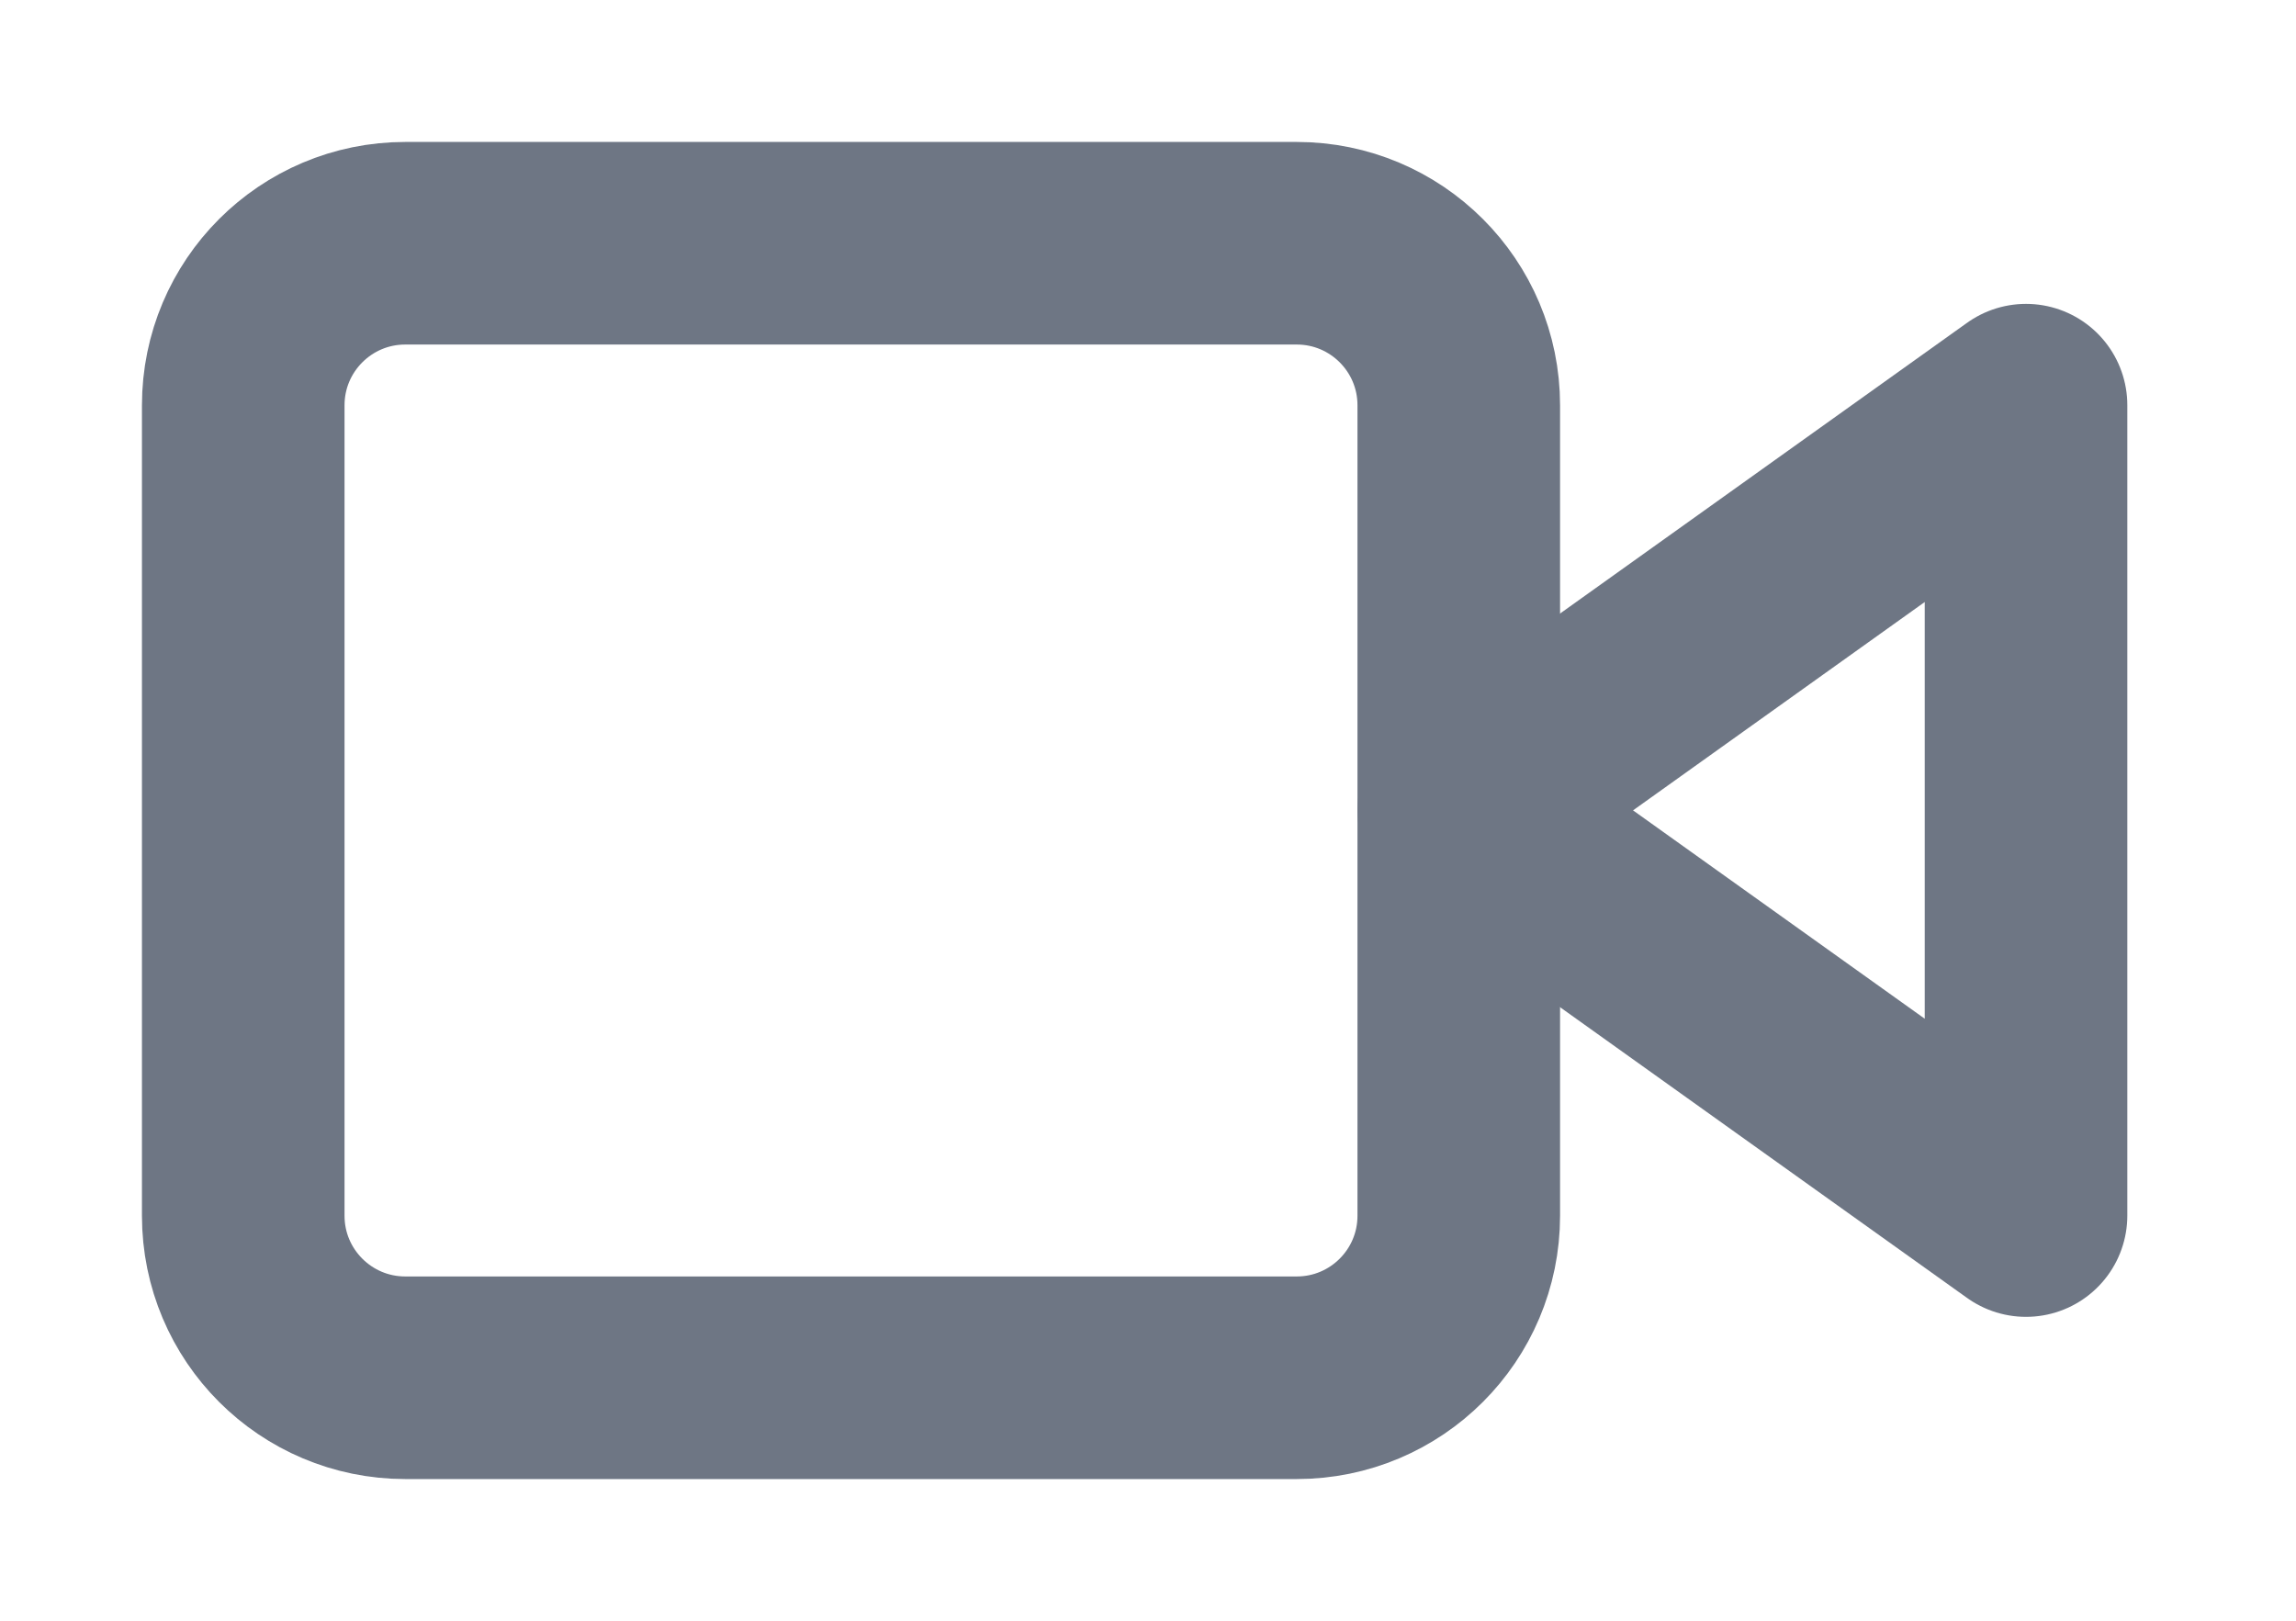
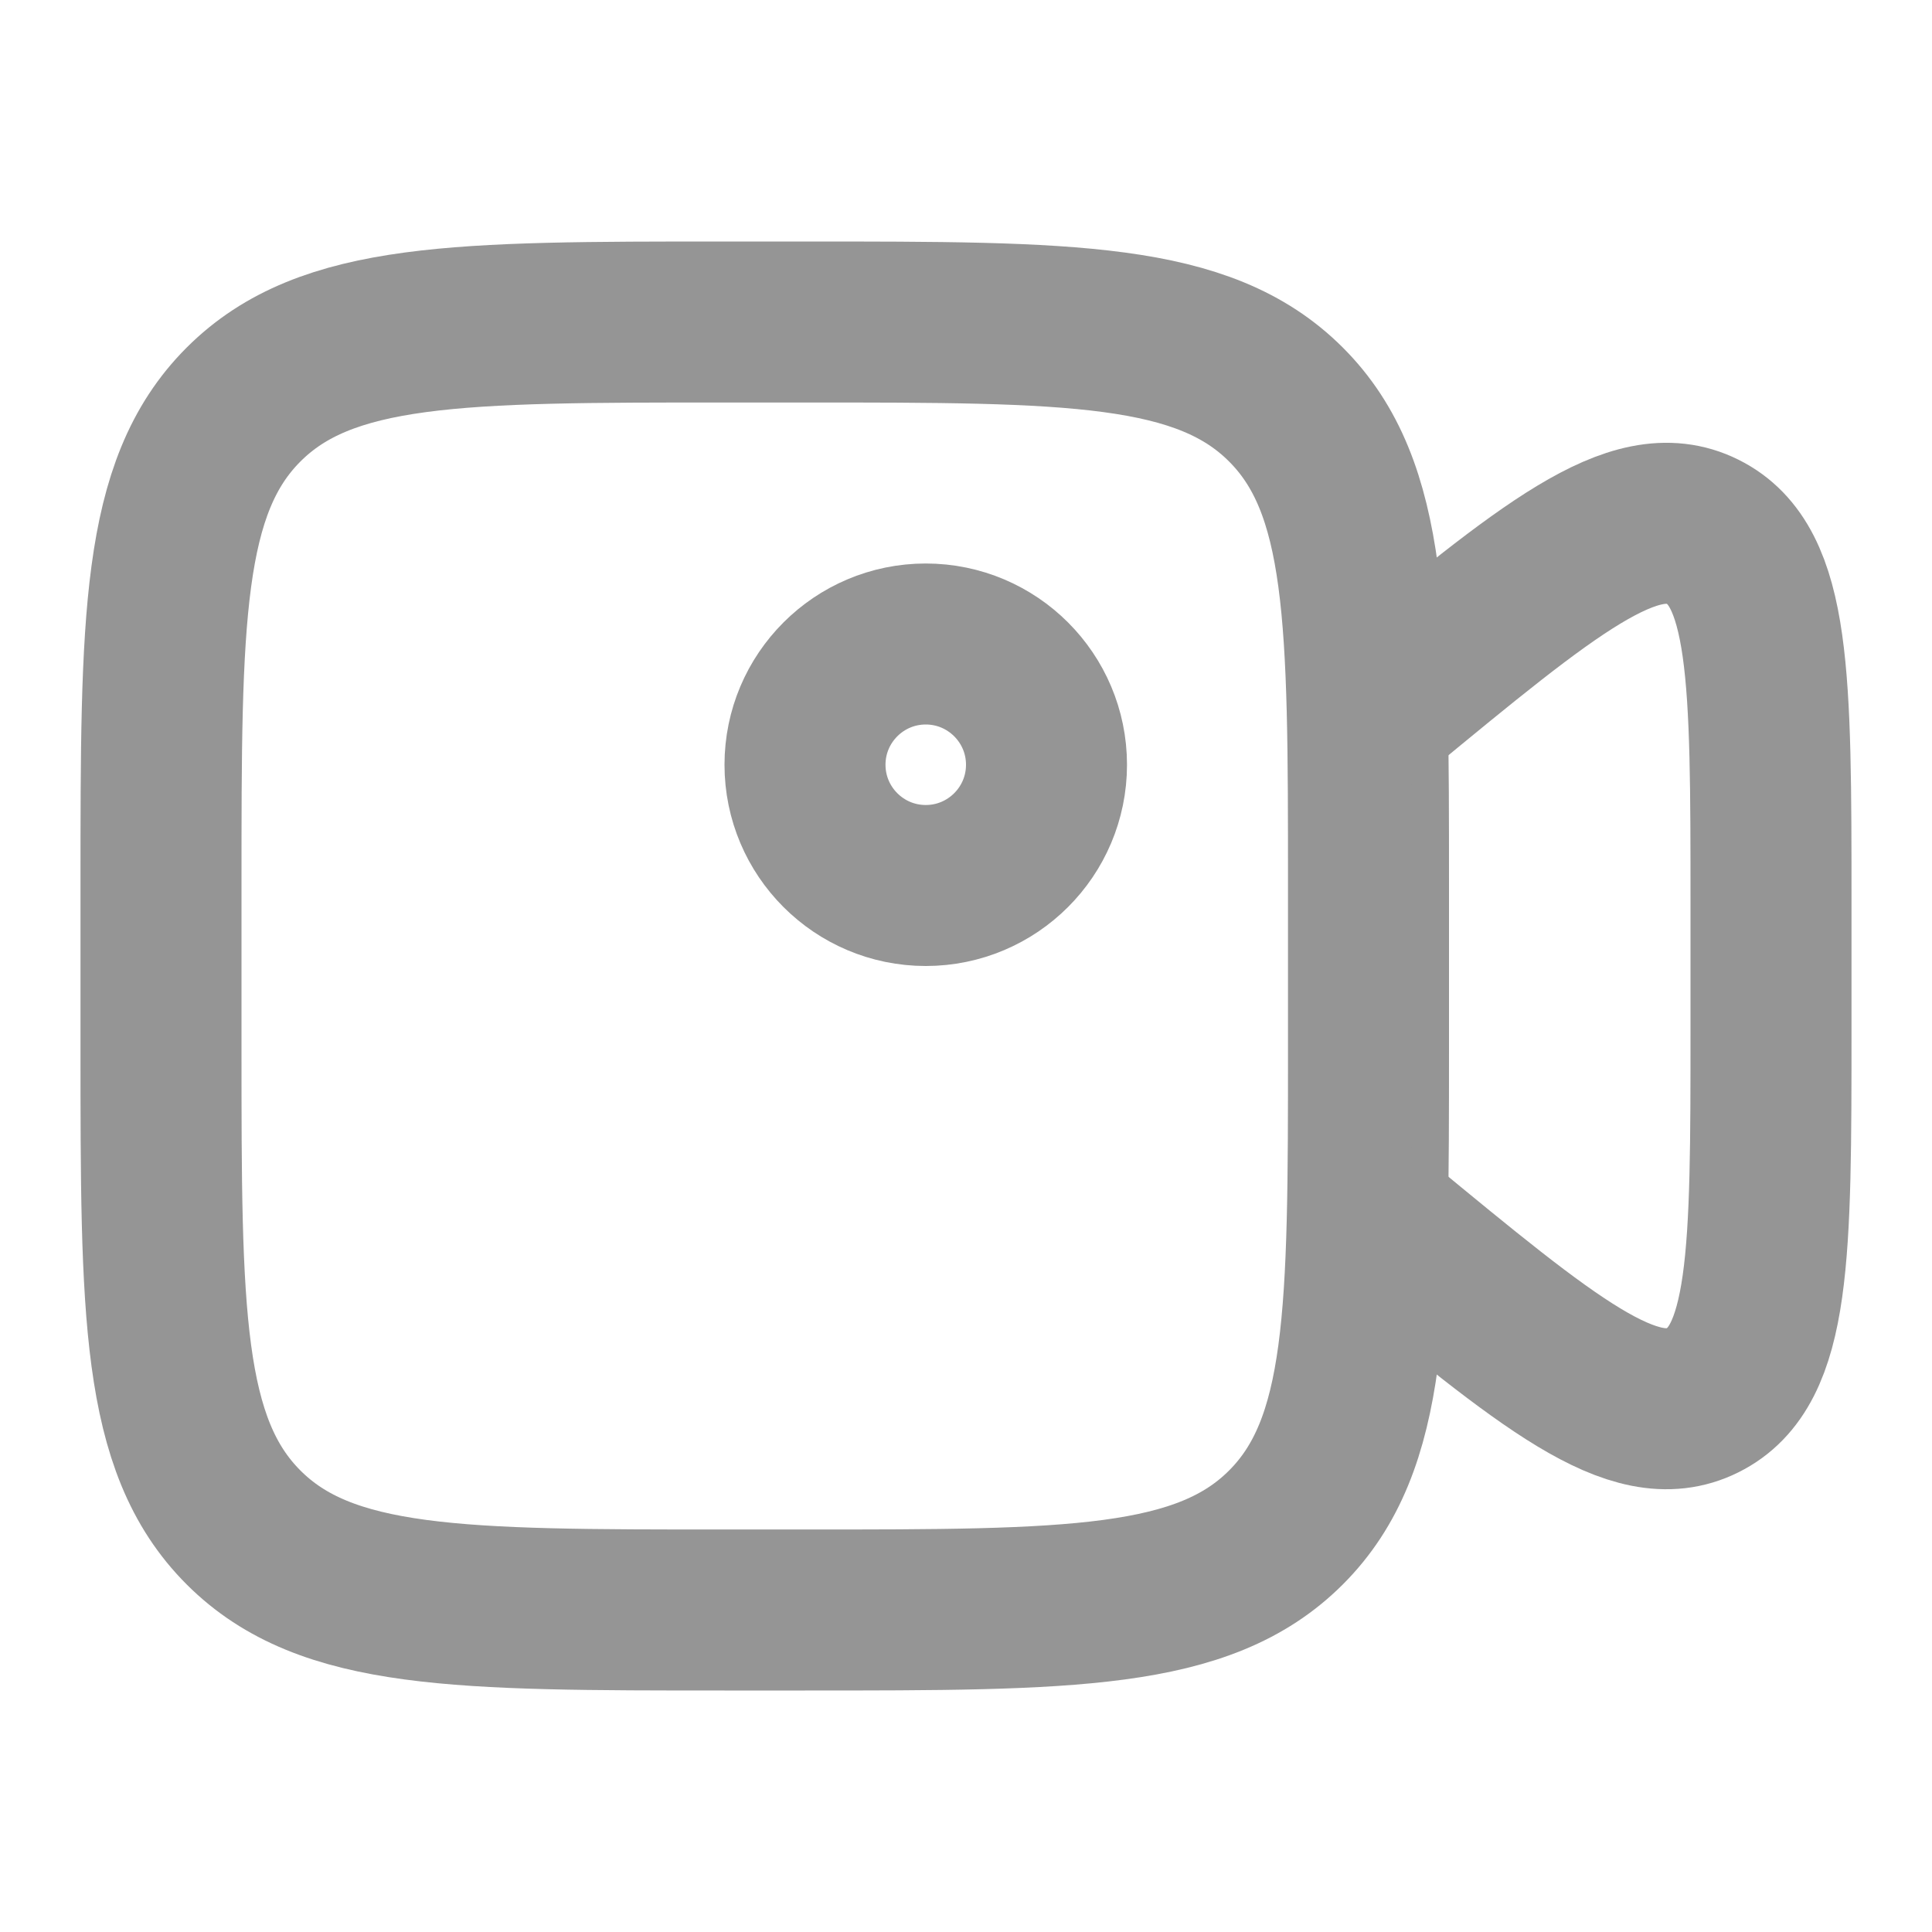
- <svg xmlns="http://www.w3.org/2000/svg" width="17" height="12" viewBox="0 0 17 12" fill="none">
-   <path d="M15.001 3L10.801 6L15.001 9V3Z" stroke="#6E7684" stroke-width="1.5" stroke-linecap="round" stroke-linejoin="round" />
-   <path d="M9.601 1.801H3.001C2.338 1.801 1.801 2.338 1.801 3.001V9.001C1.801 9.664 2.338 10.201 3.001 10.201H9.601C10.264 10.201 10.801 9.664 10.801 9.001V3.001C10.801 2.338 10.264 1.801 9.601 1.801Z" stroke="#6E7684" stroke-width="1.5" stroke-linecap="round" stroke-linejoin="round" />
+ <svg xmlns="http://www.w3.org/2000/svg" width="18" height="18" viewBox="0 0 18 18" fill="none">
+   <path d="M1.5 8.25C1.5 5.775 1.5 4.538 2.269 3.769C3.038 3 4.275 3 6.75 3H7.5C9.975 3 11.212 3 11.981 3.769C12.75 4.538 12.75 5.775 12.75 8.25V9.75C12.75 12.225 12.75 13.462 11.981 14.231C11.212 15 9.975 15 7.5 15H6.75C4.275 15 3.038 15 2.269 14.231C1.5 13.462 1.5 12.225 1.5 9.75V8.25Z" stroke="#959595" stroke-width="1.5" />
+   <path d="M12.75 6.679L12.844 6.601C14.431 5.292 15.225 4.638 15.862 4.954C16.5 5.27 16.5 6.318 16.5 8.414V9.586C16.5 11.682 16.5 12.73 15.862 13.046C15.225 13.363 14.431 12.708 12.844 11.399L12.75 11.321" stroke="#959595" stroke-width="1.5" stroke-linecap="round" />
+   <path d="M8.625 8.25C9.246 8.25 9.75 7.746 9.75 7.125C9.75 6.504 9.246 6 8.625 6C8.004 6 7.5 6.504 7.5 7.125C7.5 7.746 8.004 8.25 8.625 8.25Z" stroke="#959595" stroke-width="1.5" />
</svg>
